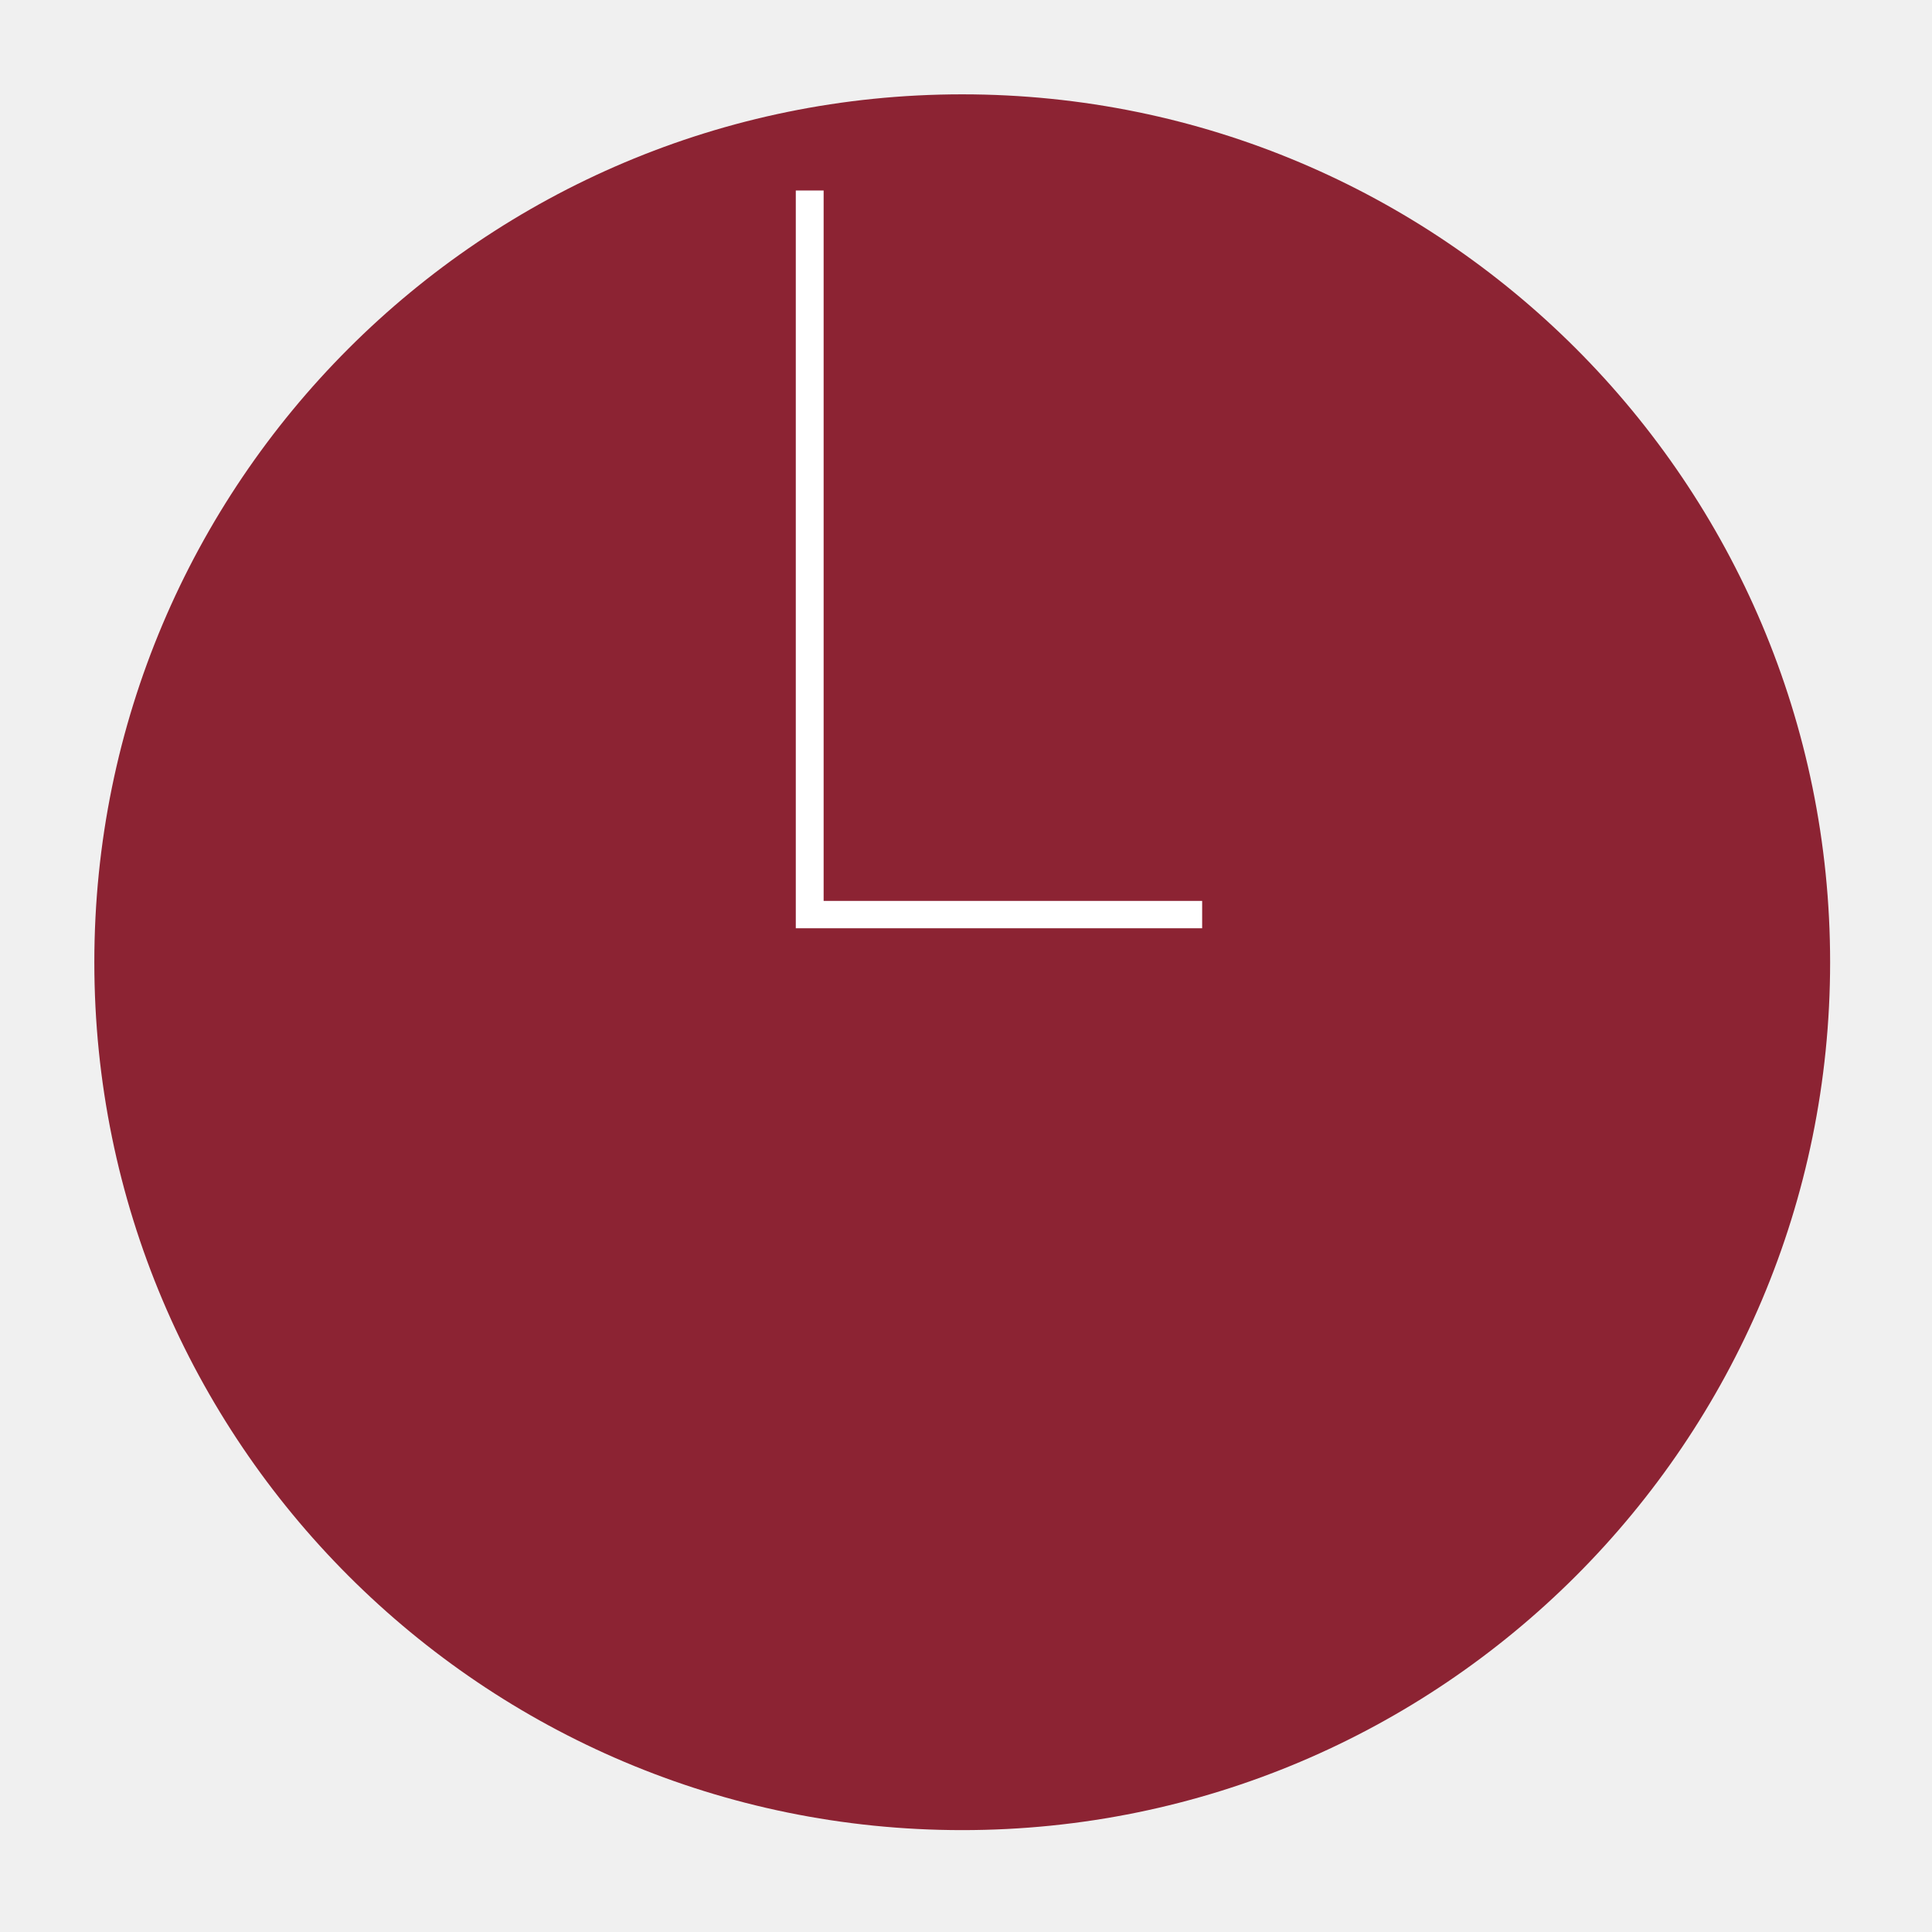
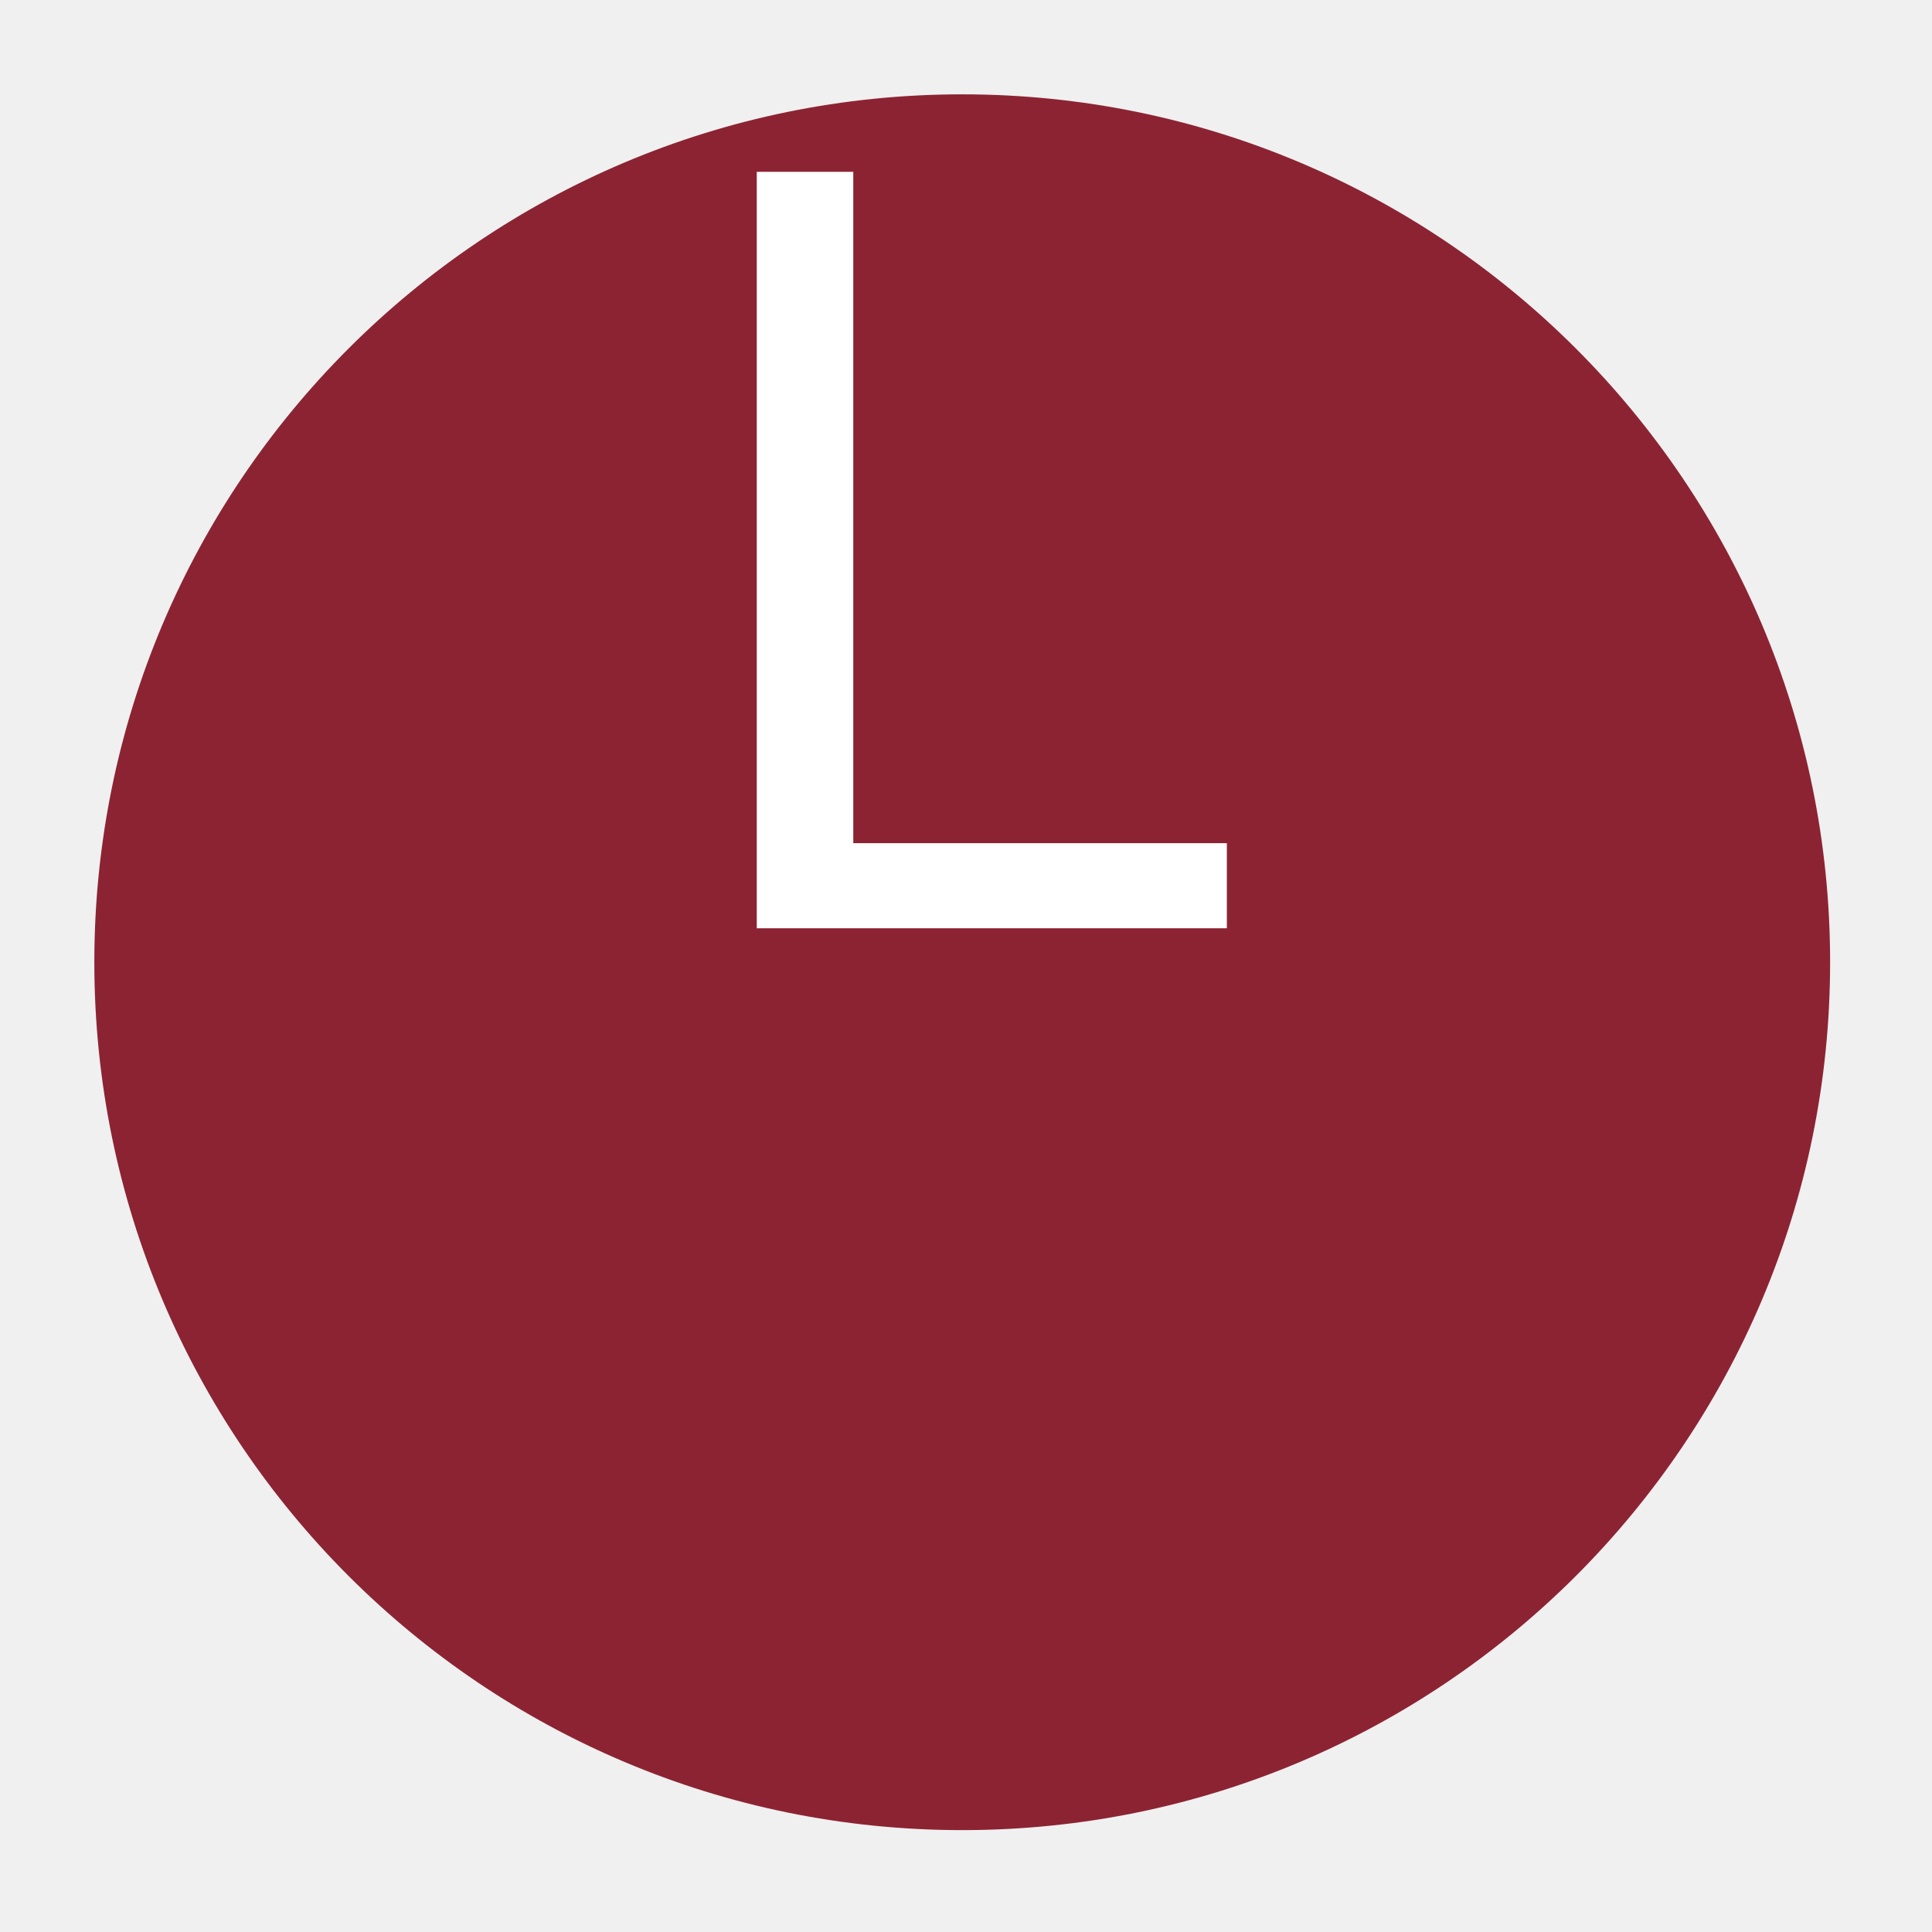
<svg xmlns="http://www.w3.org/2000/svg" width="532" height="532" viewBox="0 0 512 512">
  <circle cx="255" cy="255" r="230" fill="#8c2333" />
-   <text x="255" y="246" alignment-baseline="central" text-anchor="middle" fill="#fff" font-size="275" font-weight="100" font-family="Roboto">L</text>
+   <text x="255" y="246" alignment-baseline="central" text-anchor="middle" fill="#fff" font-size="275" font-weight="100" font-family="Helvetica Neue">L</text>
</svg>
